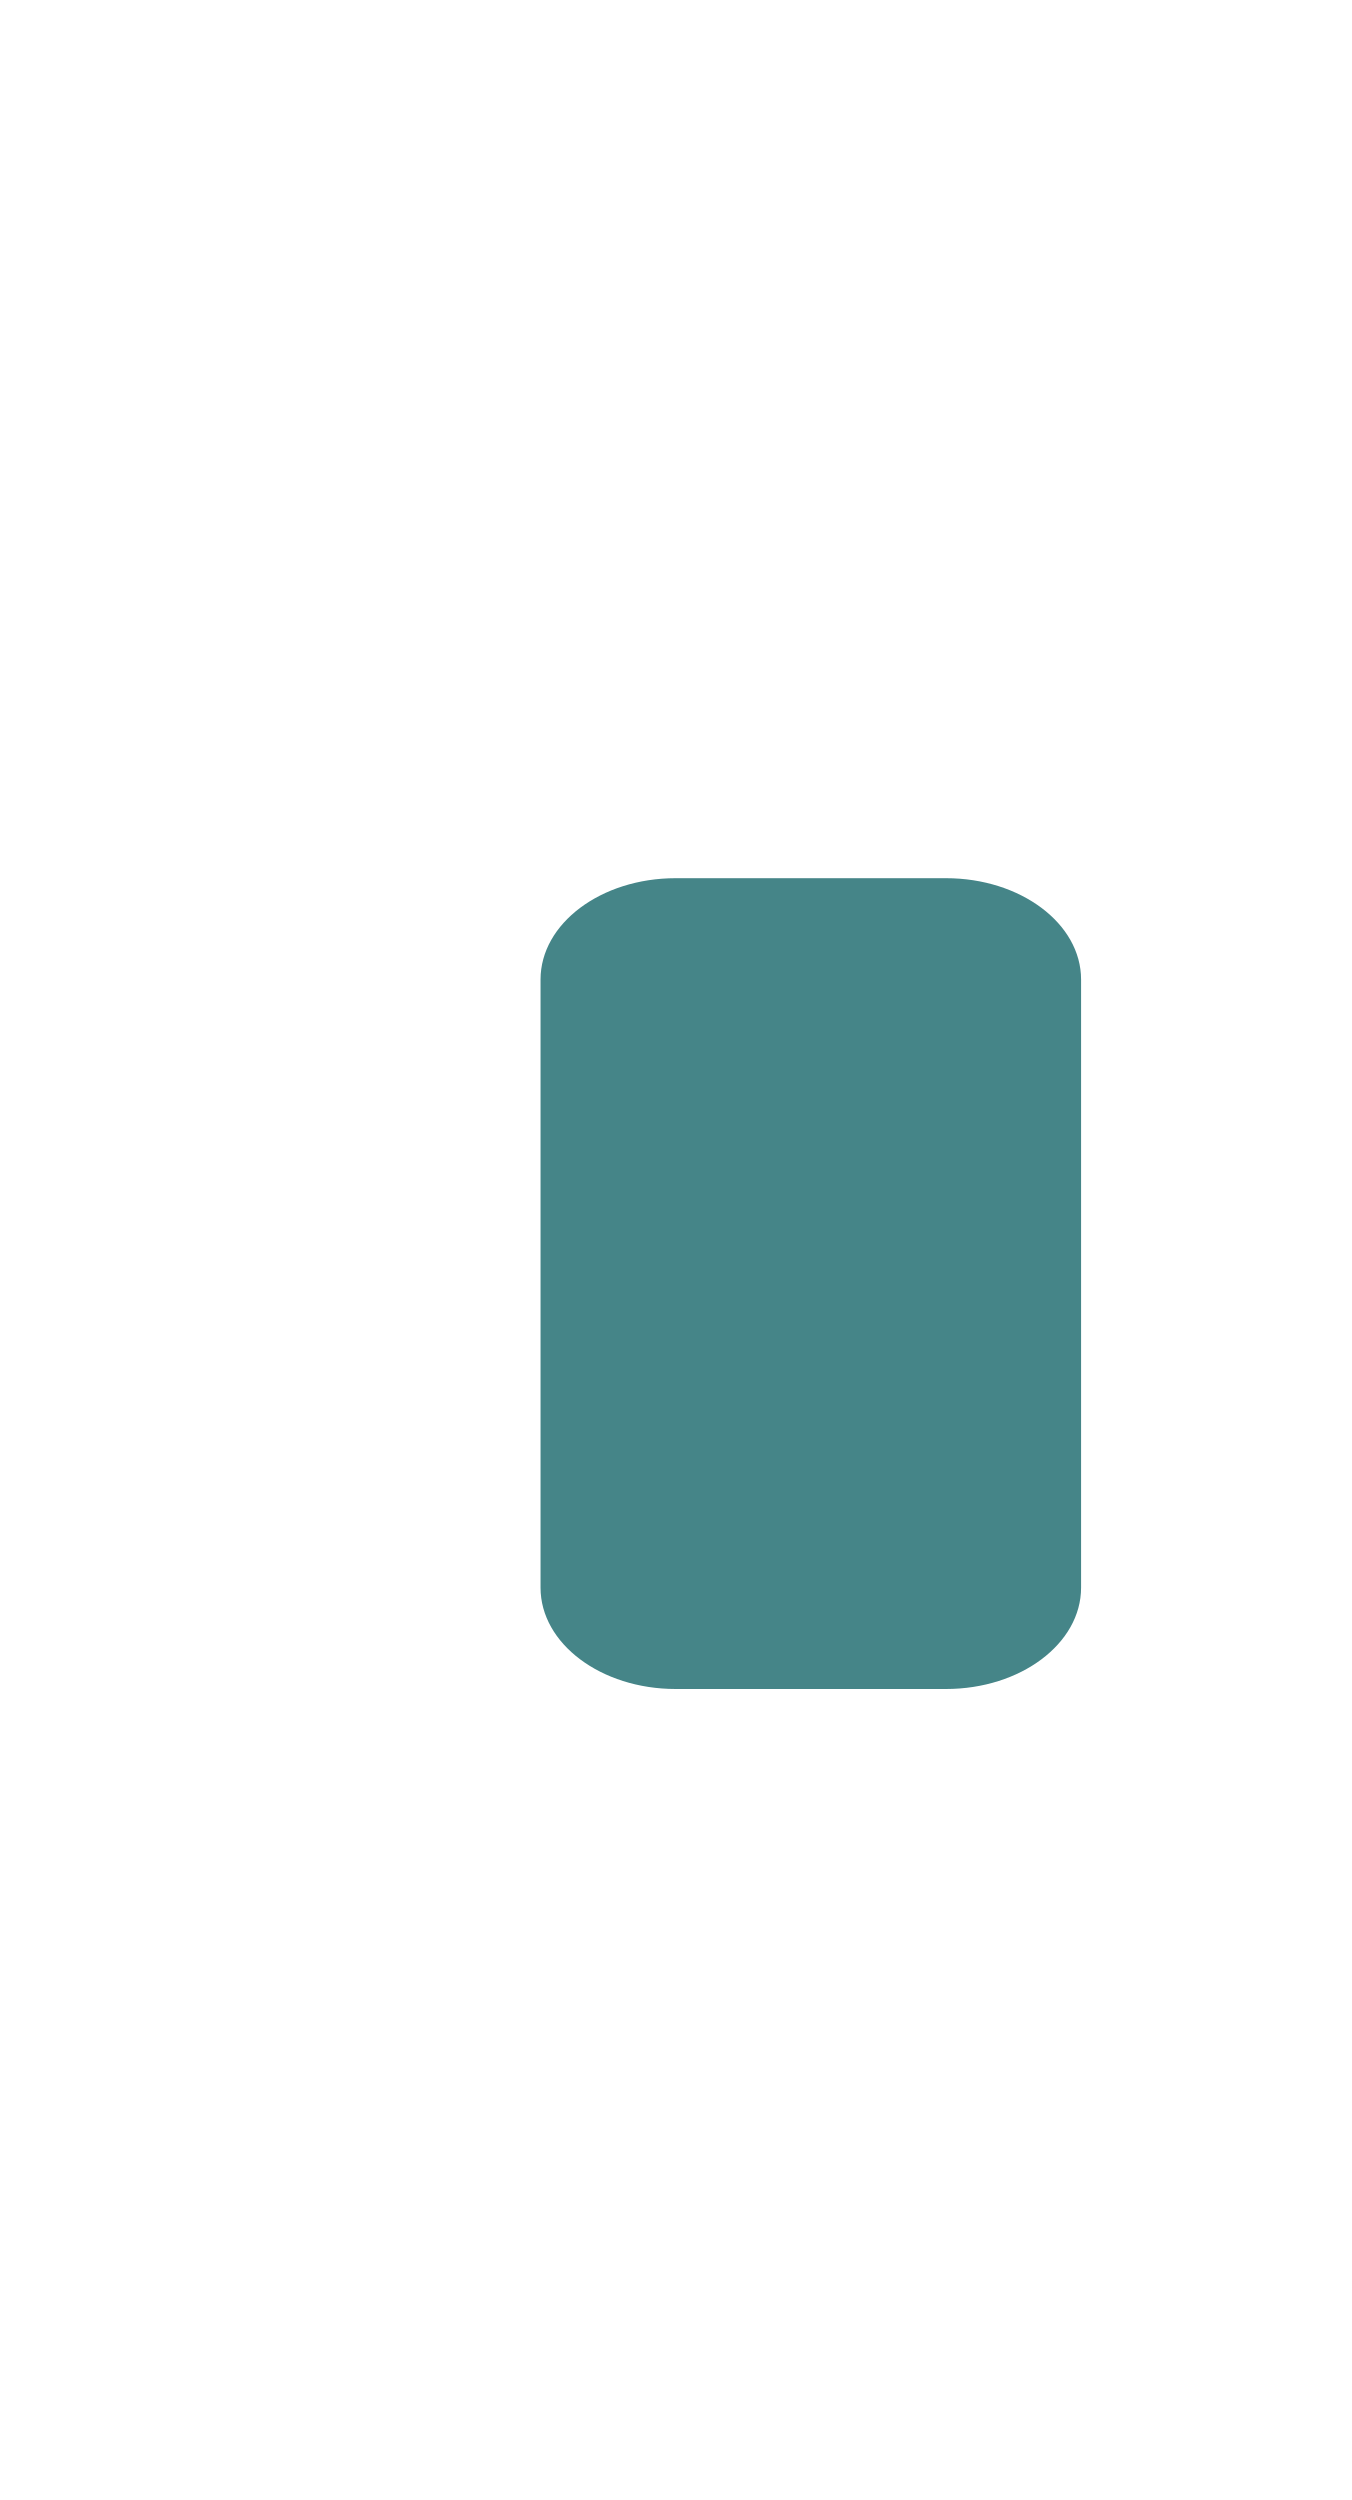
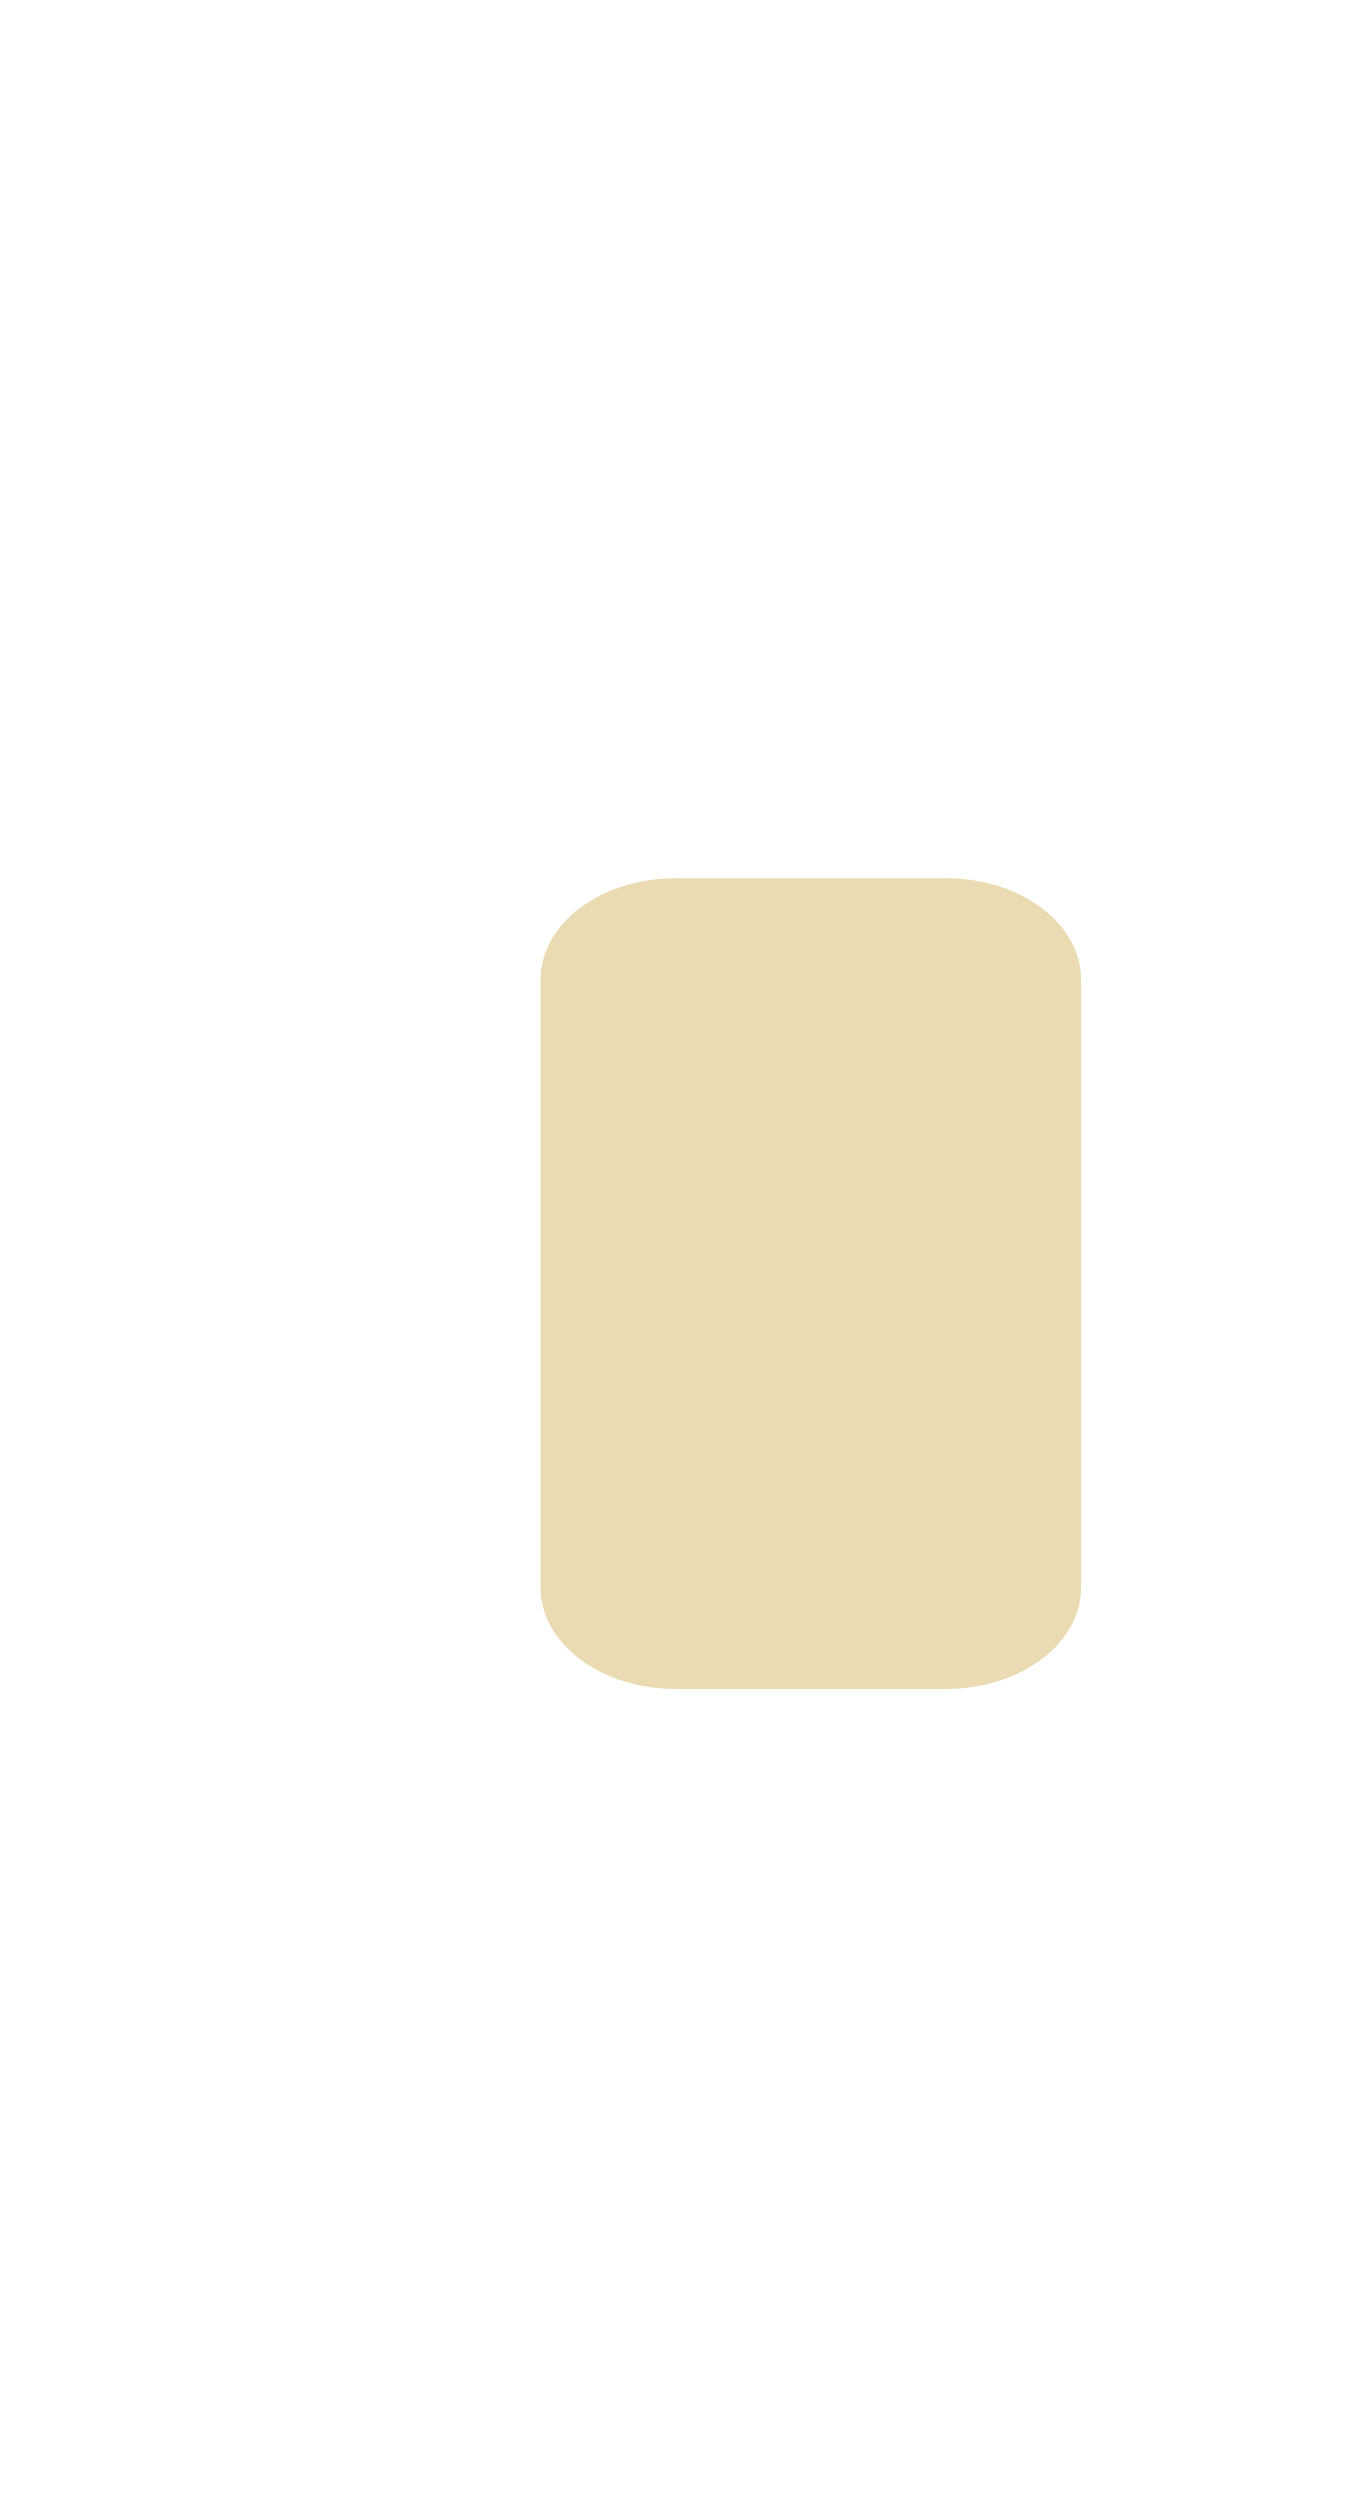
<svg xmlns="http://www.w3.org/2000/svg" width="20" height="37">
  <defs>
    <clipPath>
-       <rect y="1015.36" x="20" height="37" width="20" opacity="0.12" fill="#98971a" color="#fbf1c7" />
+       <rect y="1015.36" x="20" height="37" width="20" opacity="0.12" fill="#6699cc" color="#ebdbb2" />
    </clipPath>
    <clipPath>
-       <rect y="1033.36" x="20" height="19" width="10" opacity="0.12" fill="#98971a" color="#fbf1c7" />
+       <rect y="1033.36" x="20" height="19" width="10" opacity="0.12" fill="#6699cc" color="#ebdbb2" />
    </clipPath>
  </defs>
  <g transform="translate(0,-1015.362)">
    <g transform="matrix(2,0,0,1.499997,4,-530.6777)">
-       <rect rx="1" y="1039.36" x="2" height="8" width="4" fill="#458588" />
+       <rect rx="1" y="1039.36" x="2" height="8" width="4" fill="#ebdbb2" />
    </g>
  </g>
</svg>
